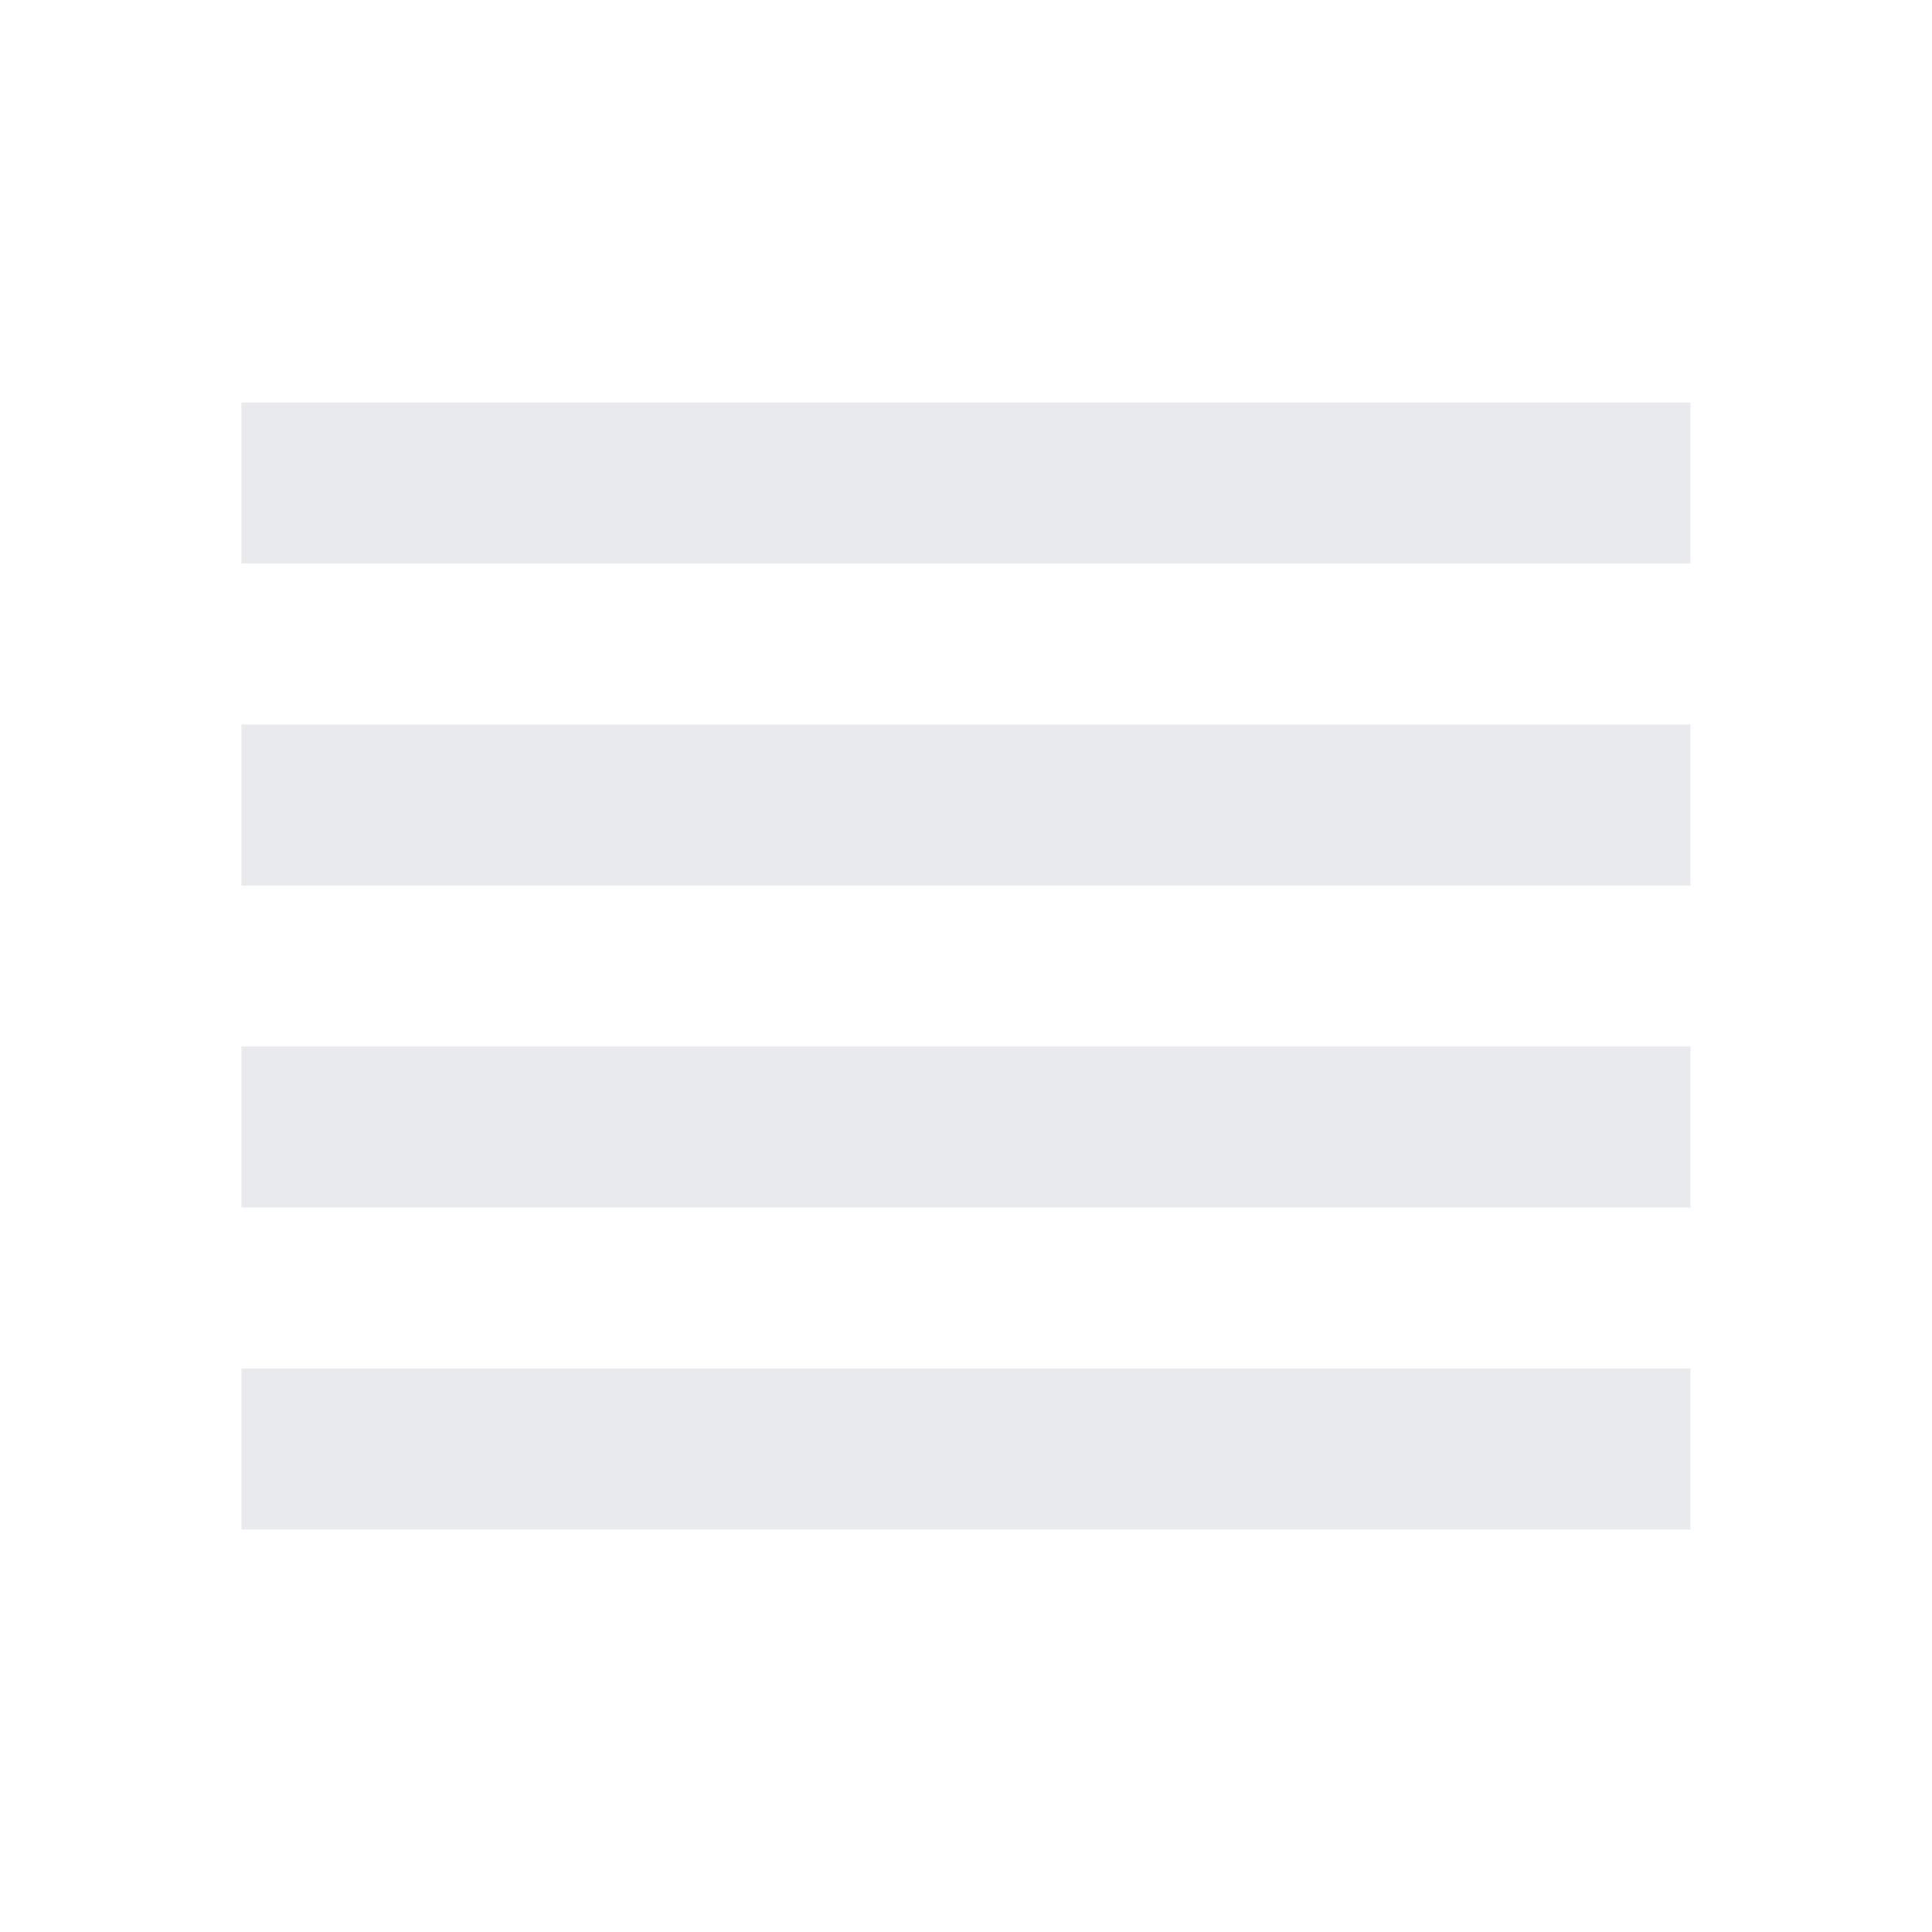
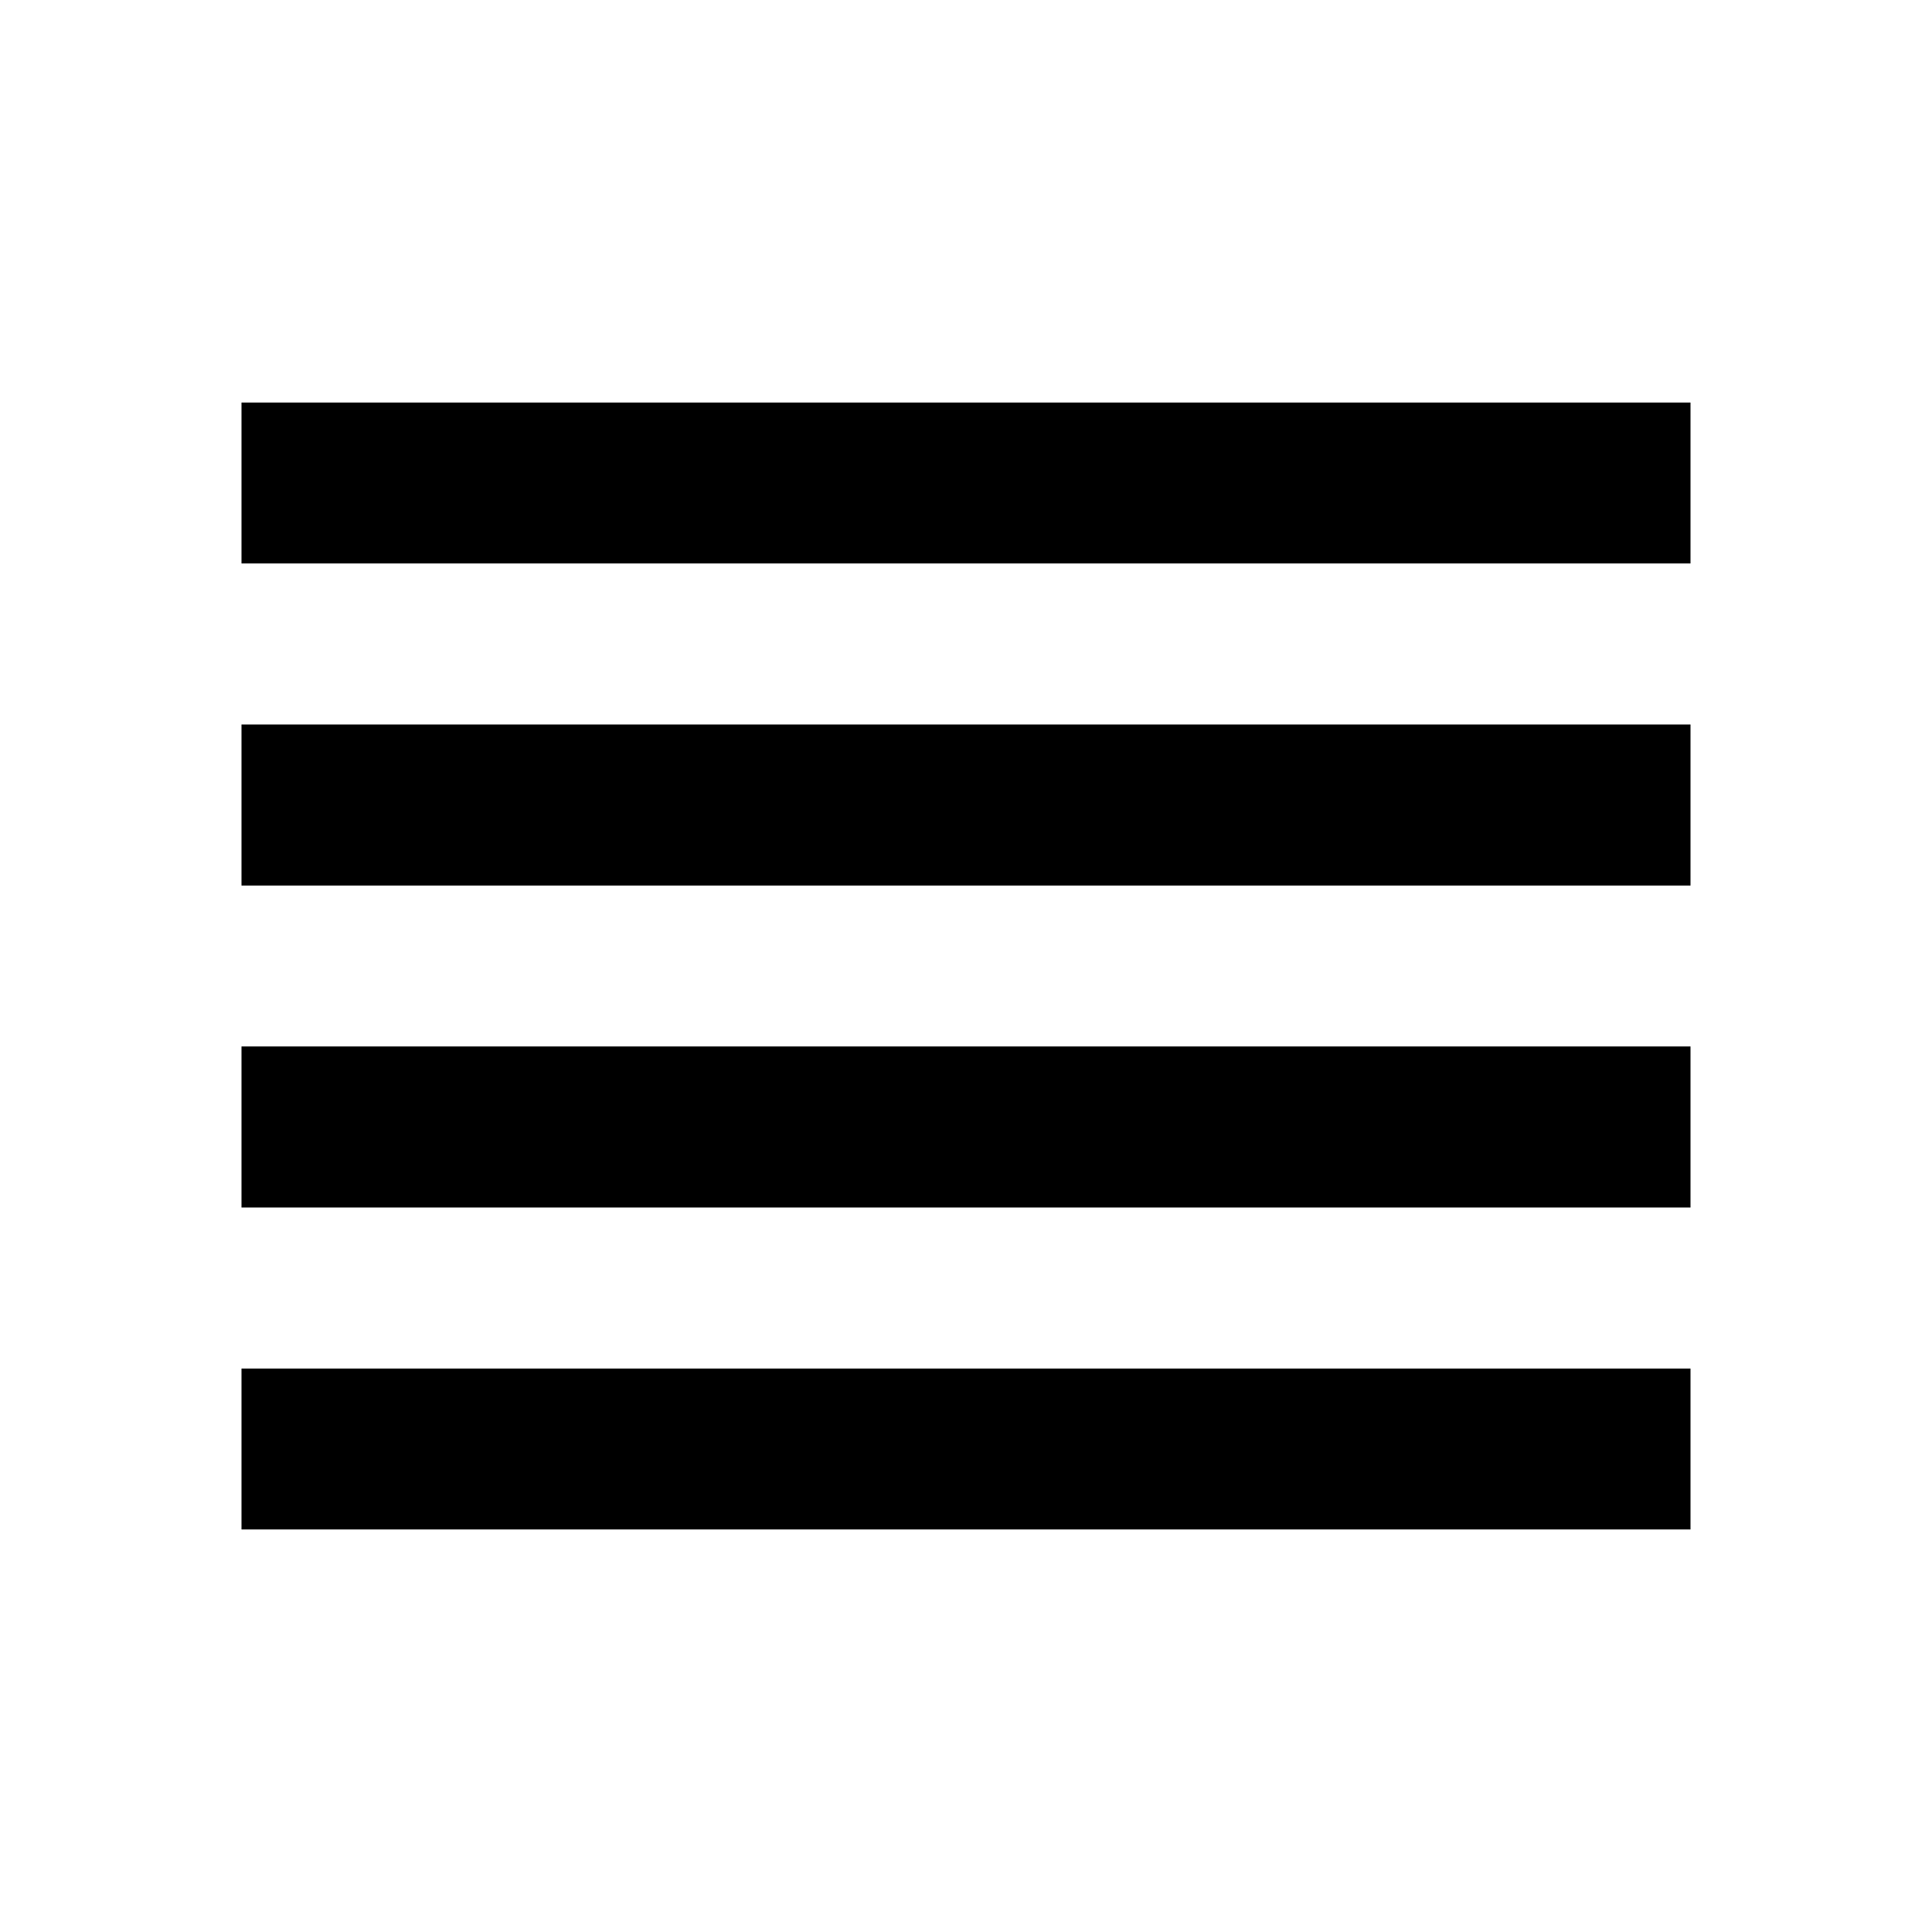
- <svg xmlns="http://www.w3.org/2000/svg" height="24px" viewBox="0 -960 960 960" width="24px" fill="#e8eaed">
+ <svg xmlns="http://www.w3.org/2000/svg" height="24px" viewBox="0 -960 960 960" width="24px" fill="black">
  <path d="M120-200v-80h720v80H120Zm0-160v-80h720v80H120Zm0-160v-80h720v80H120Zm0-160v-80h720v80H120Z" />
</svg>
